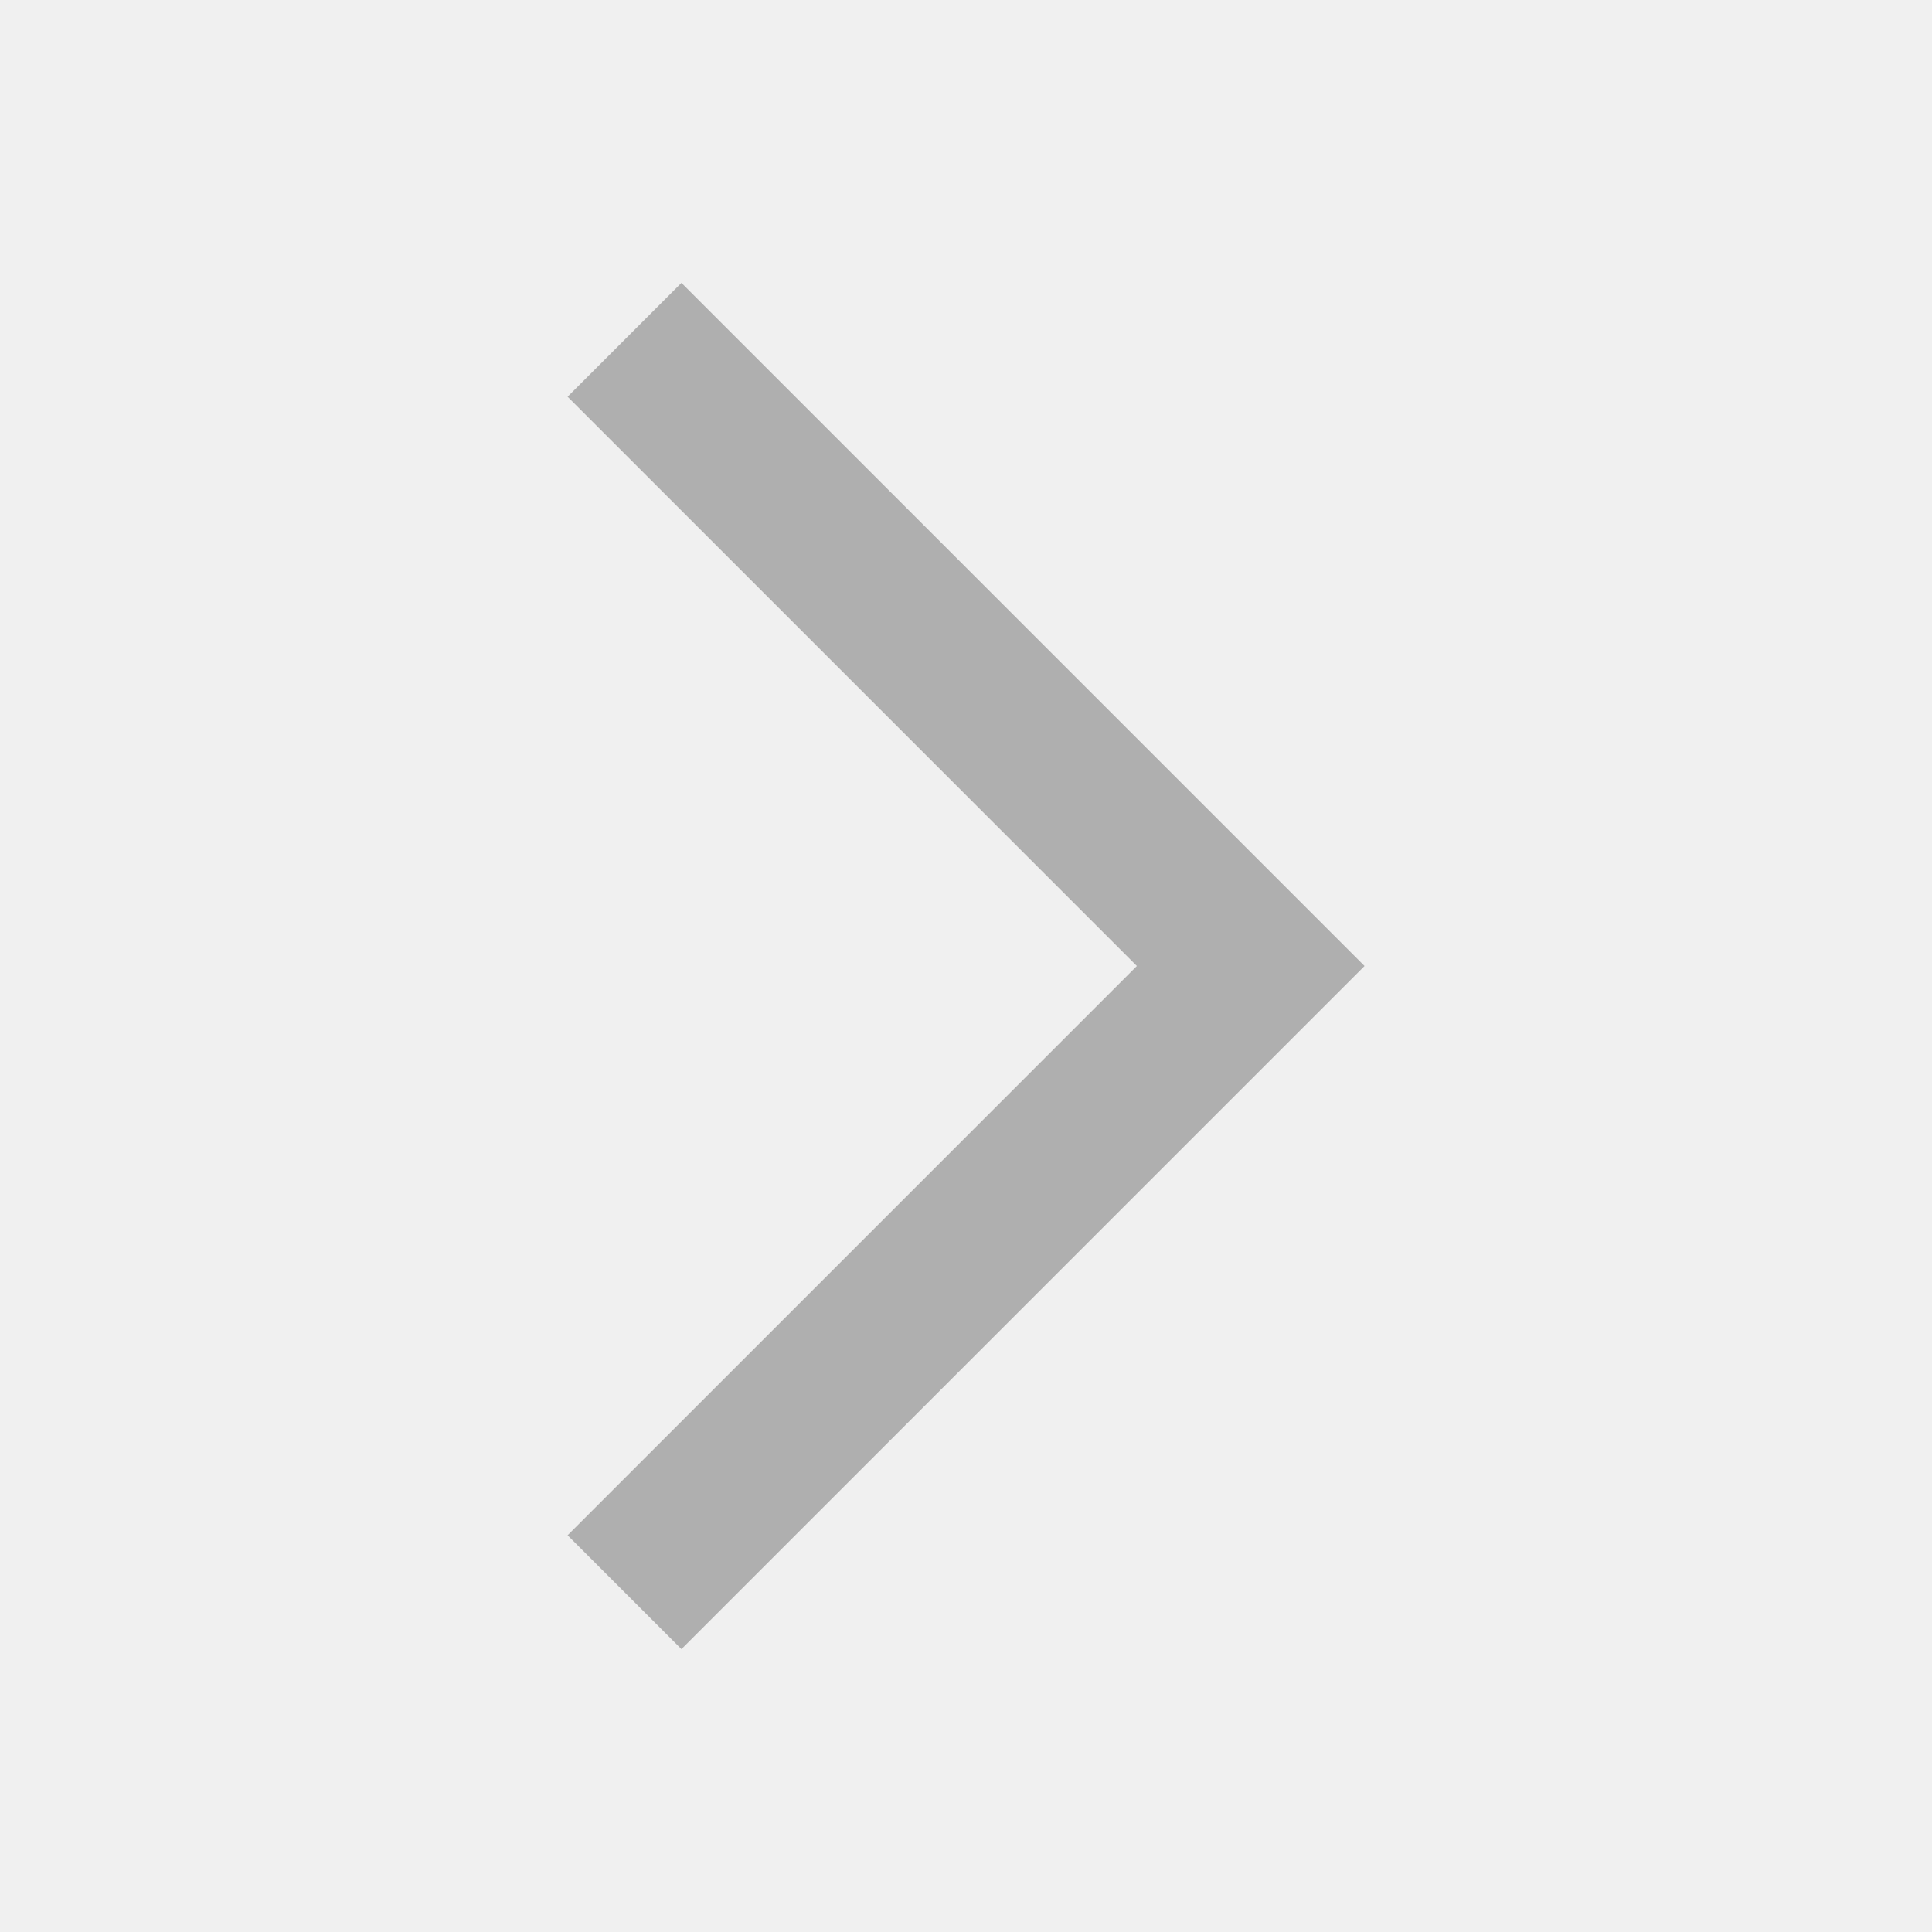
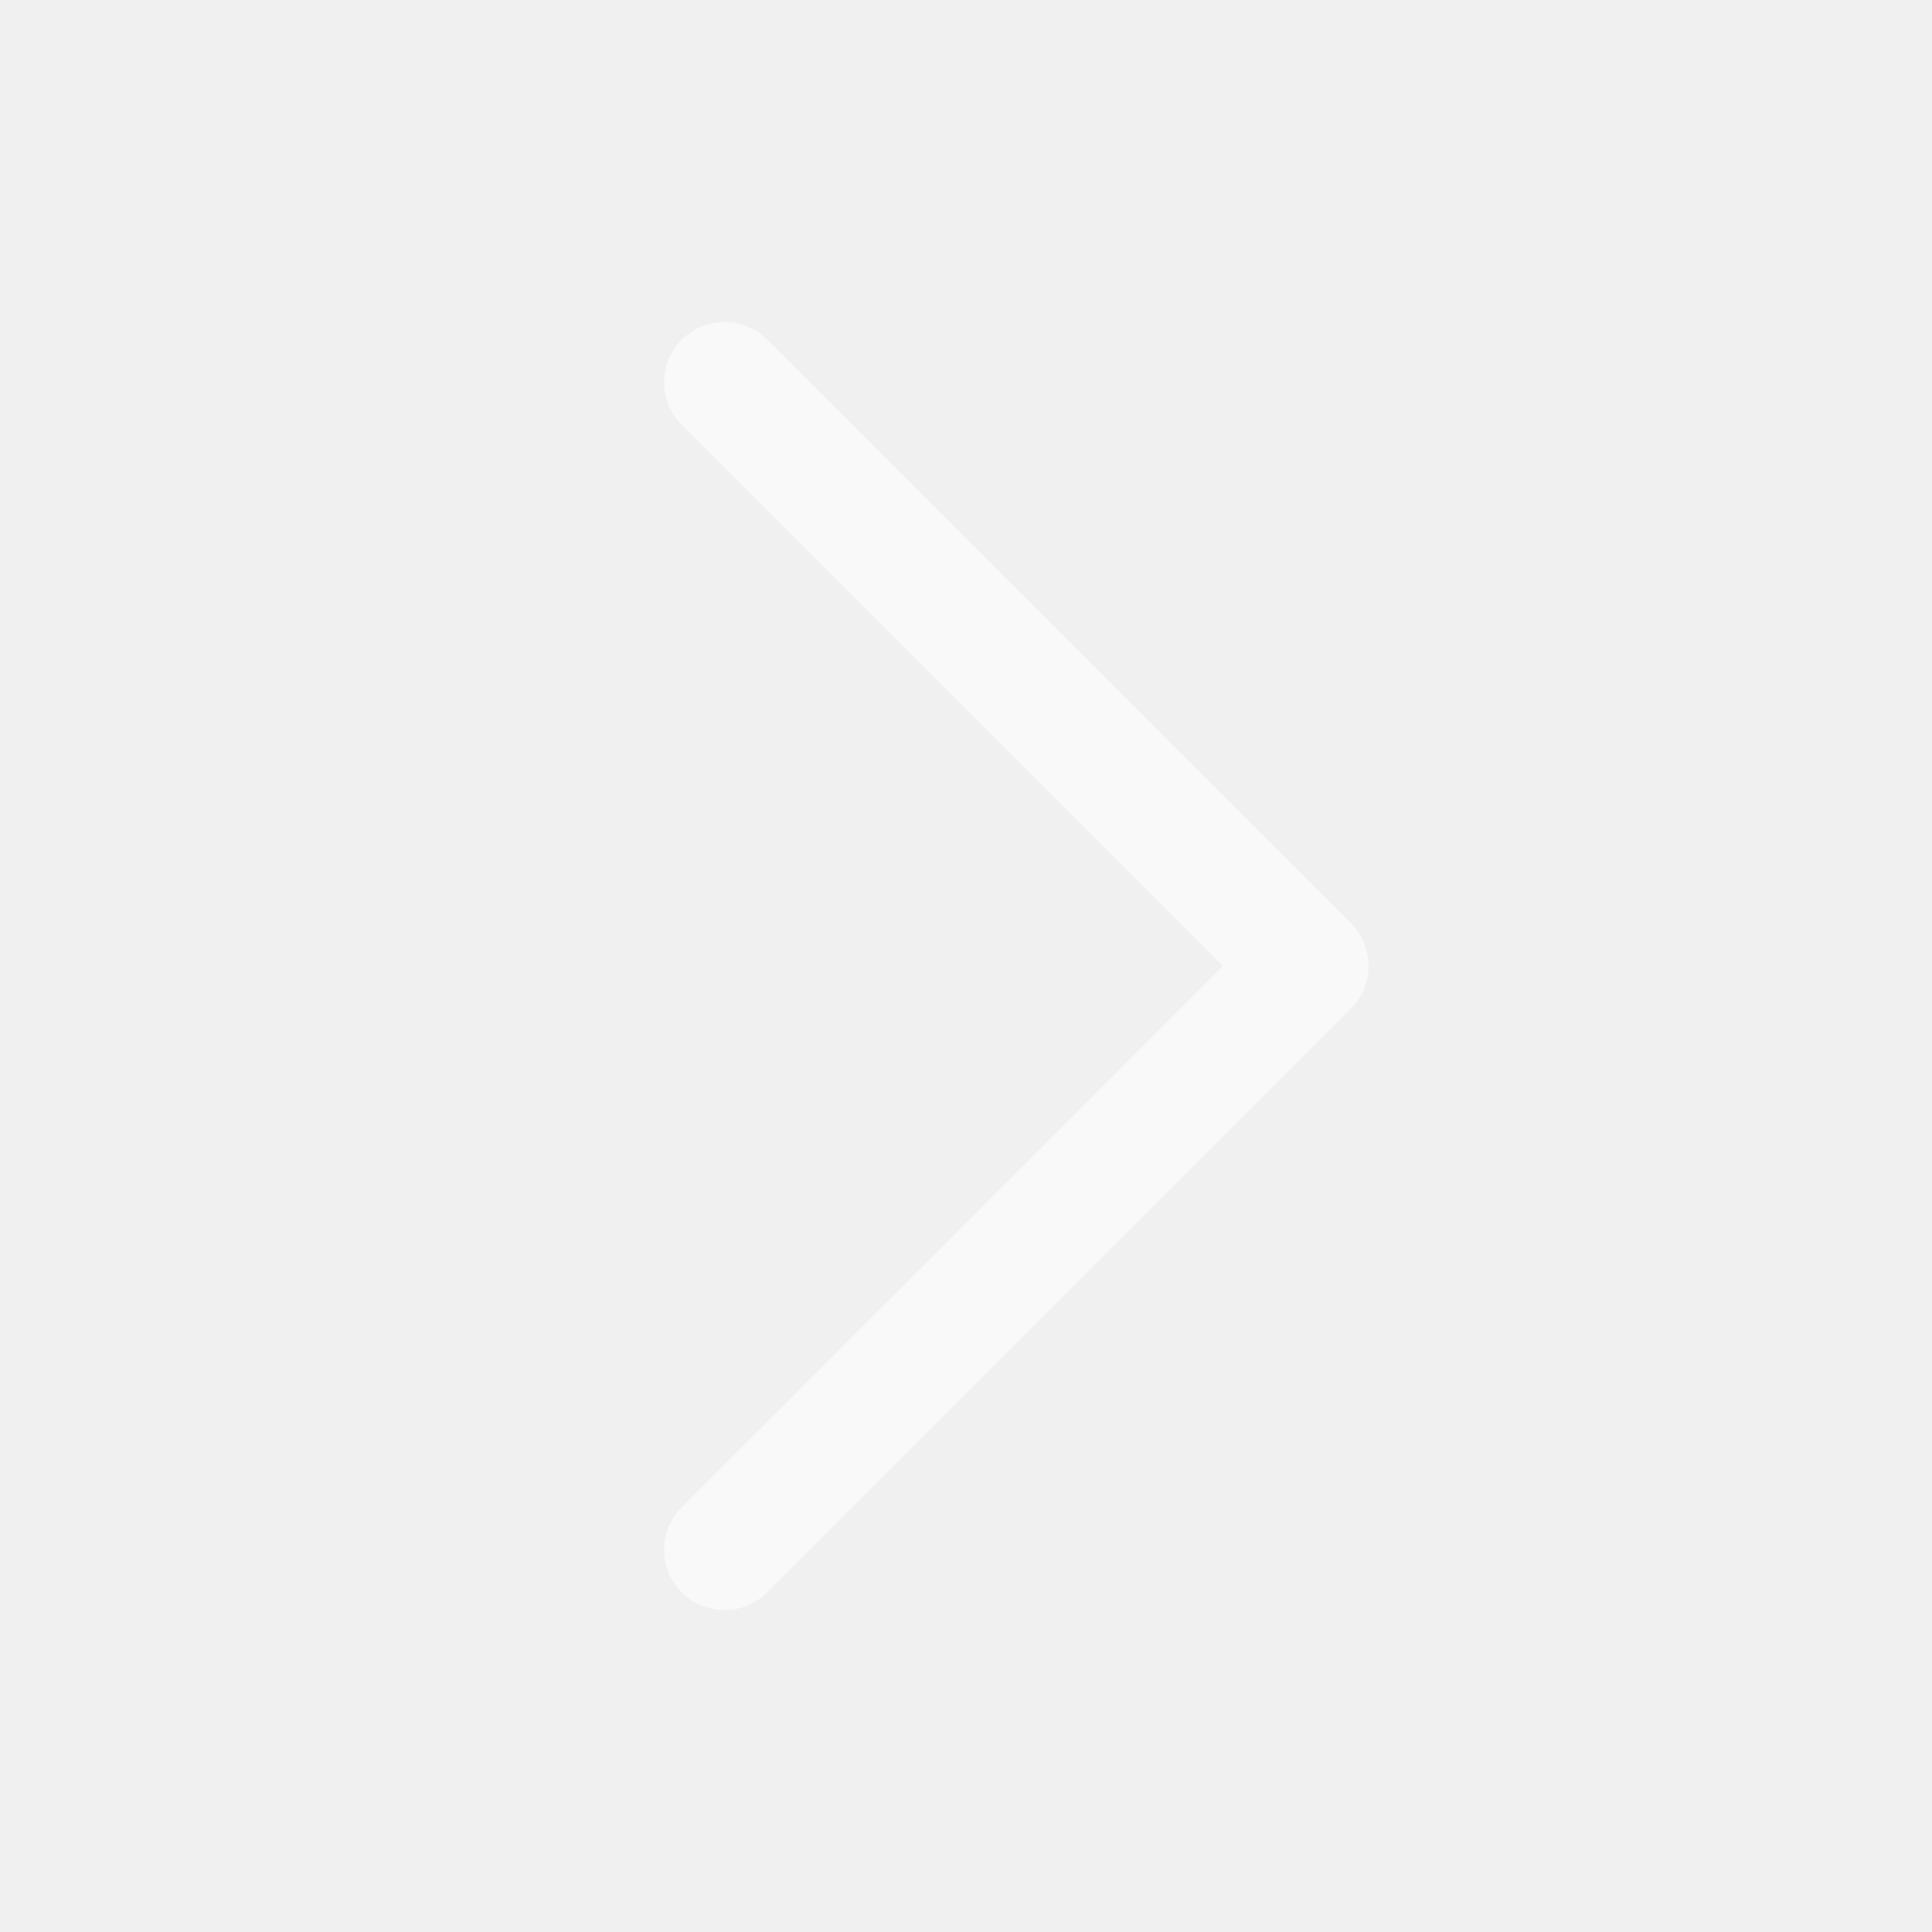
- <svg xmlns="http://www.w3.org/2000/svg" width="14" height="14" viewBox="0 0 14 14" fill="none">
-   <path d="M4.938 11.95L9.888 7L4.938 2.05L4.113 2.875L8.238 7L4.113 11.125L4.938 11.95Z" fill="#AFAFAF" style="fill:#AFAFAF;fill:color(display-p3 0.687 0.687 0.687);fill-opacity:1;" />
+ <svg xmlns="http://www.w3.org/2000/svg" width="20" height="20" viewBox="0 0 20 20" fill="none">
+   <path d="M7.058 16.484C6.814 16.24 6.814 15.844 7.058 15.6L12.658 10L7.058 4.4C6.814 4.156 6.814 3.761 7.058 3.517C7.302 3.272 7.698 3.272 7.942 3.517L13.984 9.558C14.228 9.802 14.228 10.198 13.984 10.442L7.942 16.484C7.698 16.728 7.302 16.728 7.058 16.484Z" fill="white" fill-opacity="0.6" style="fill:white;fill-opacity:0.6;" />
</svg>
